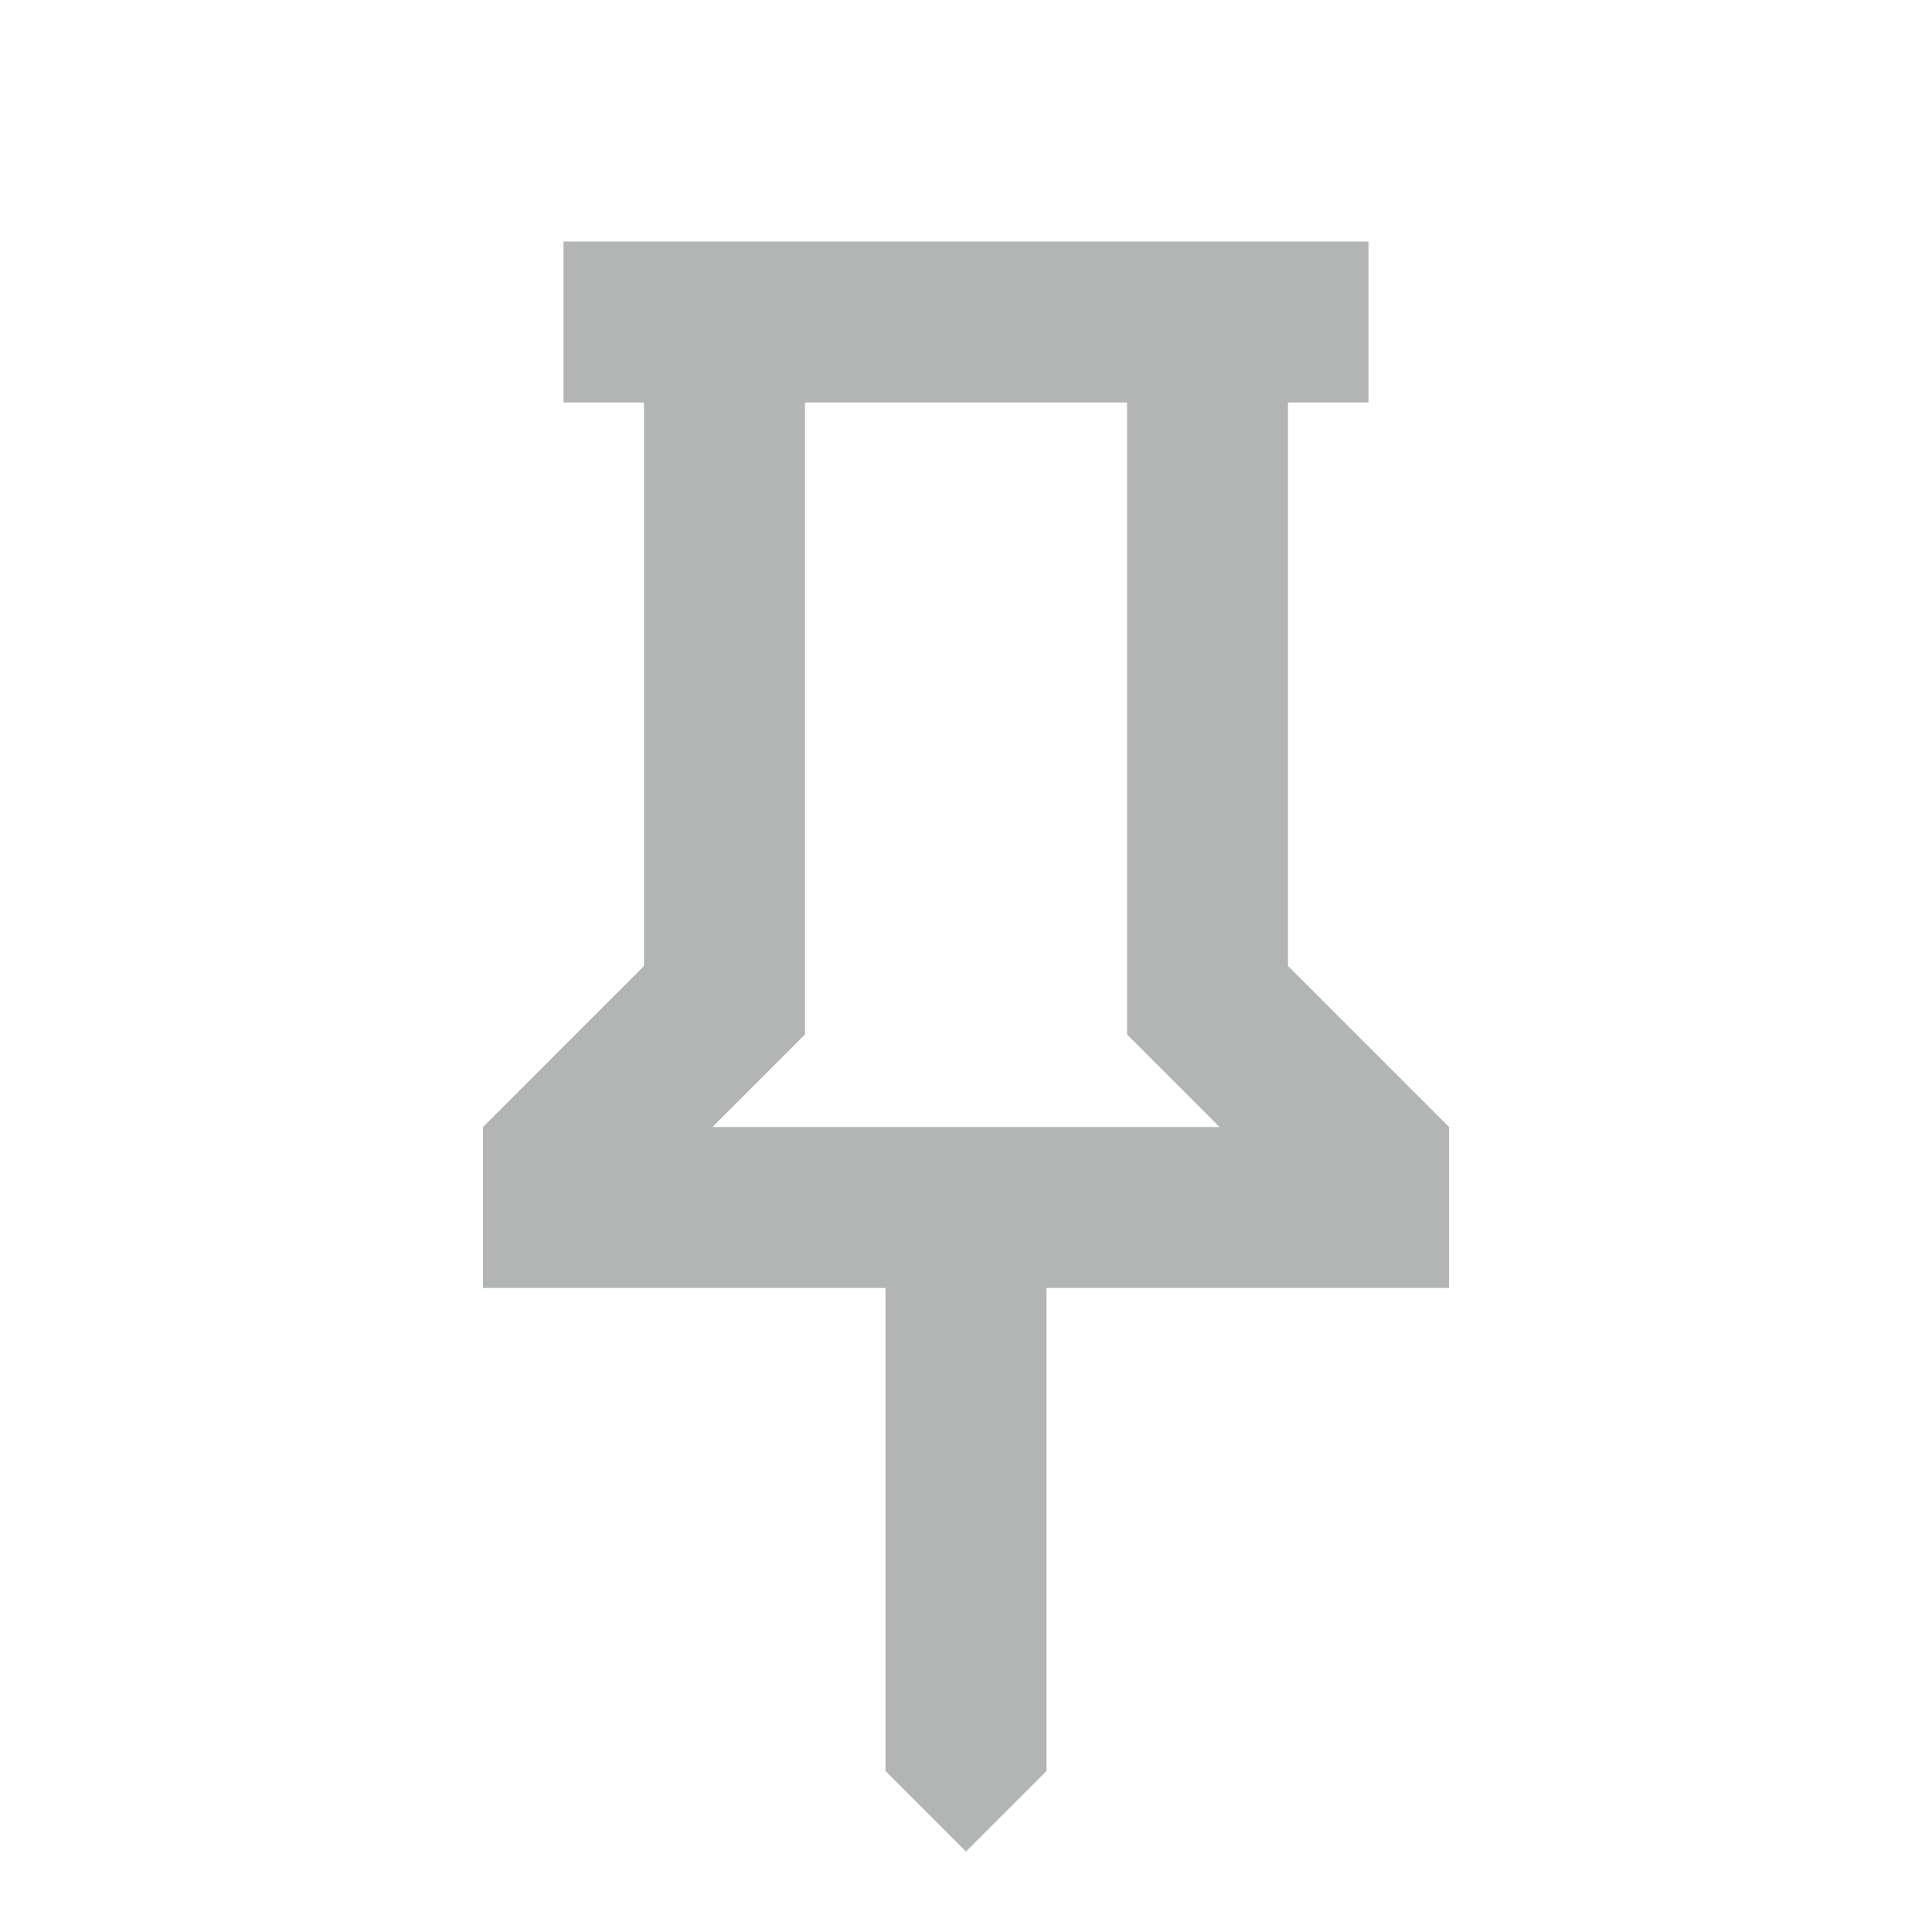
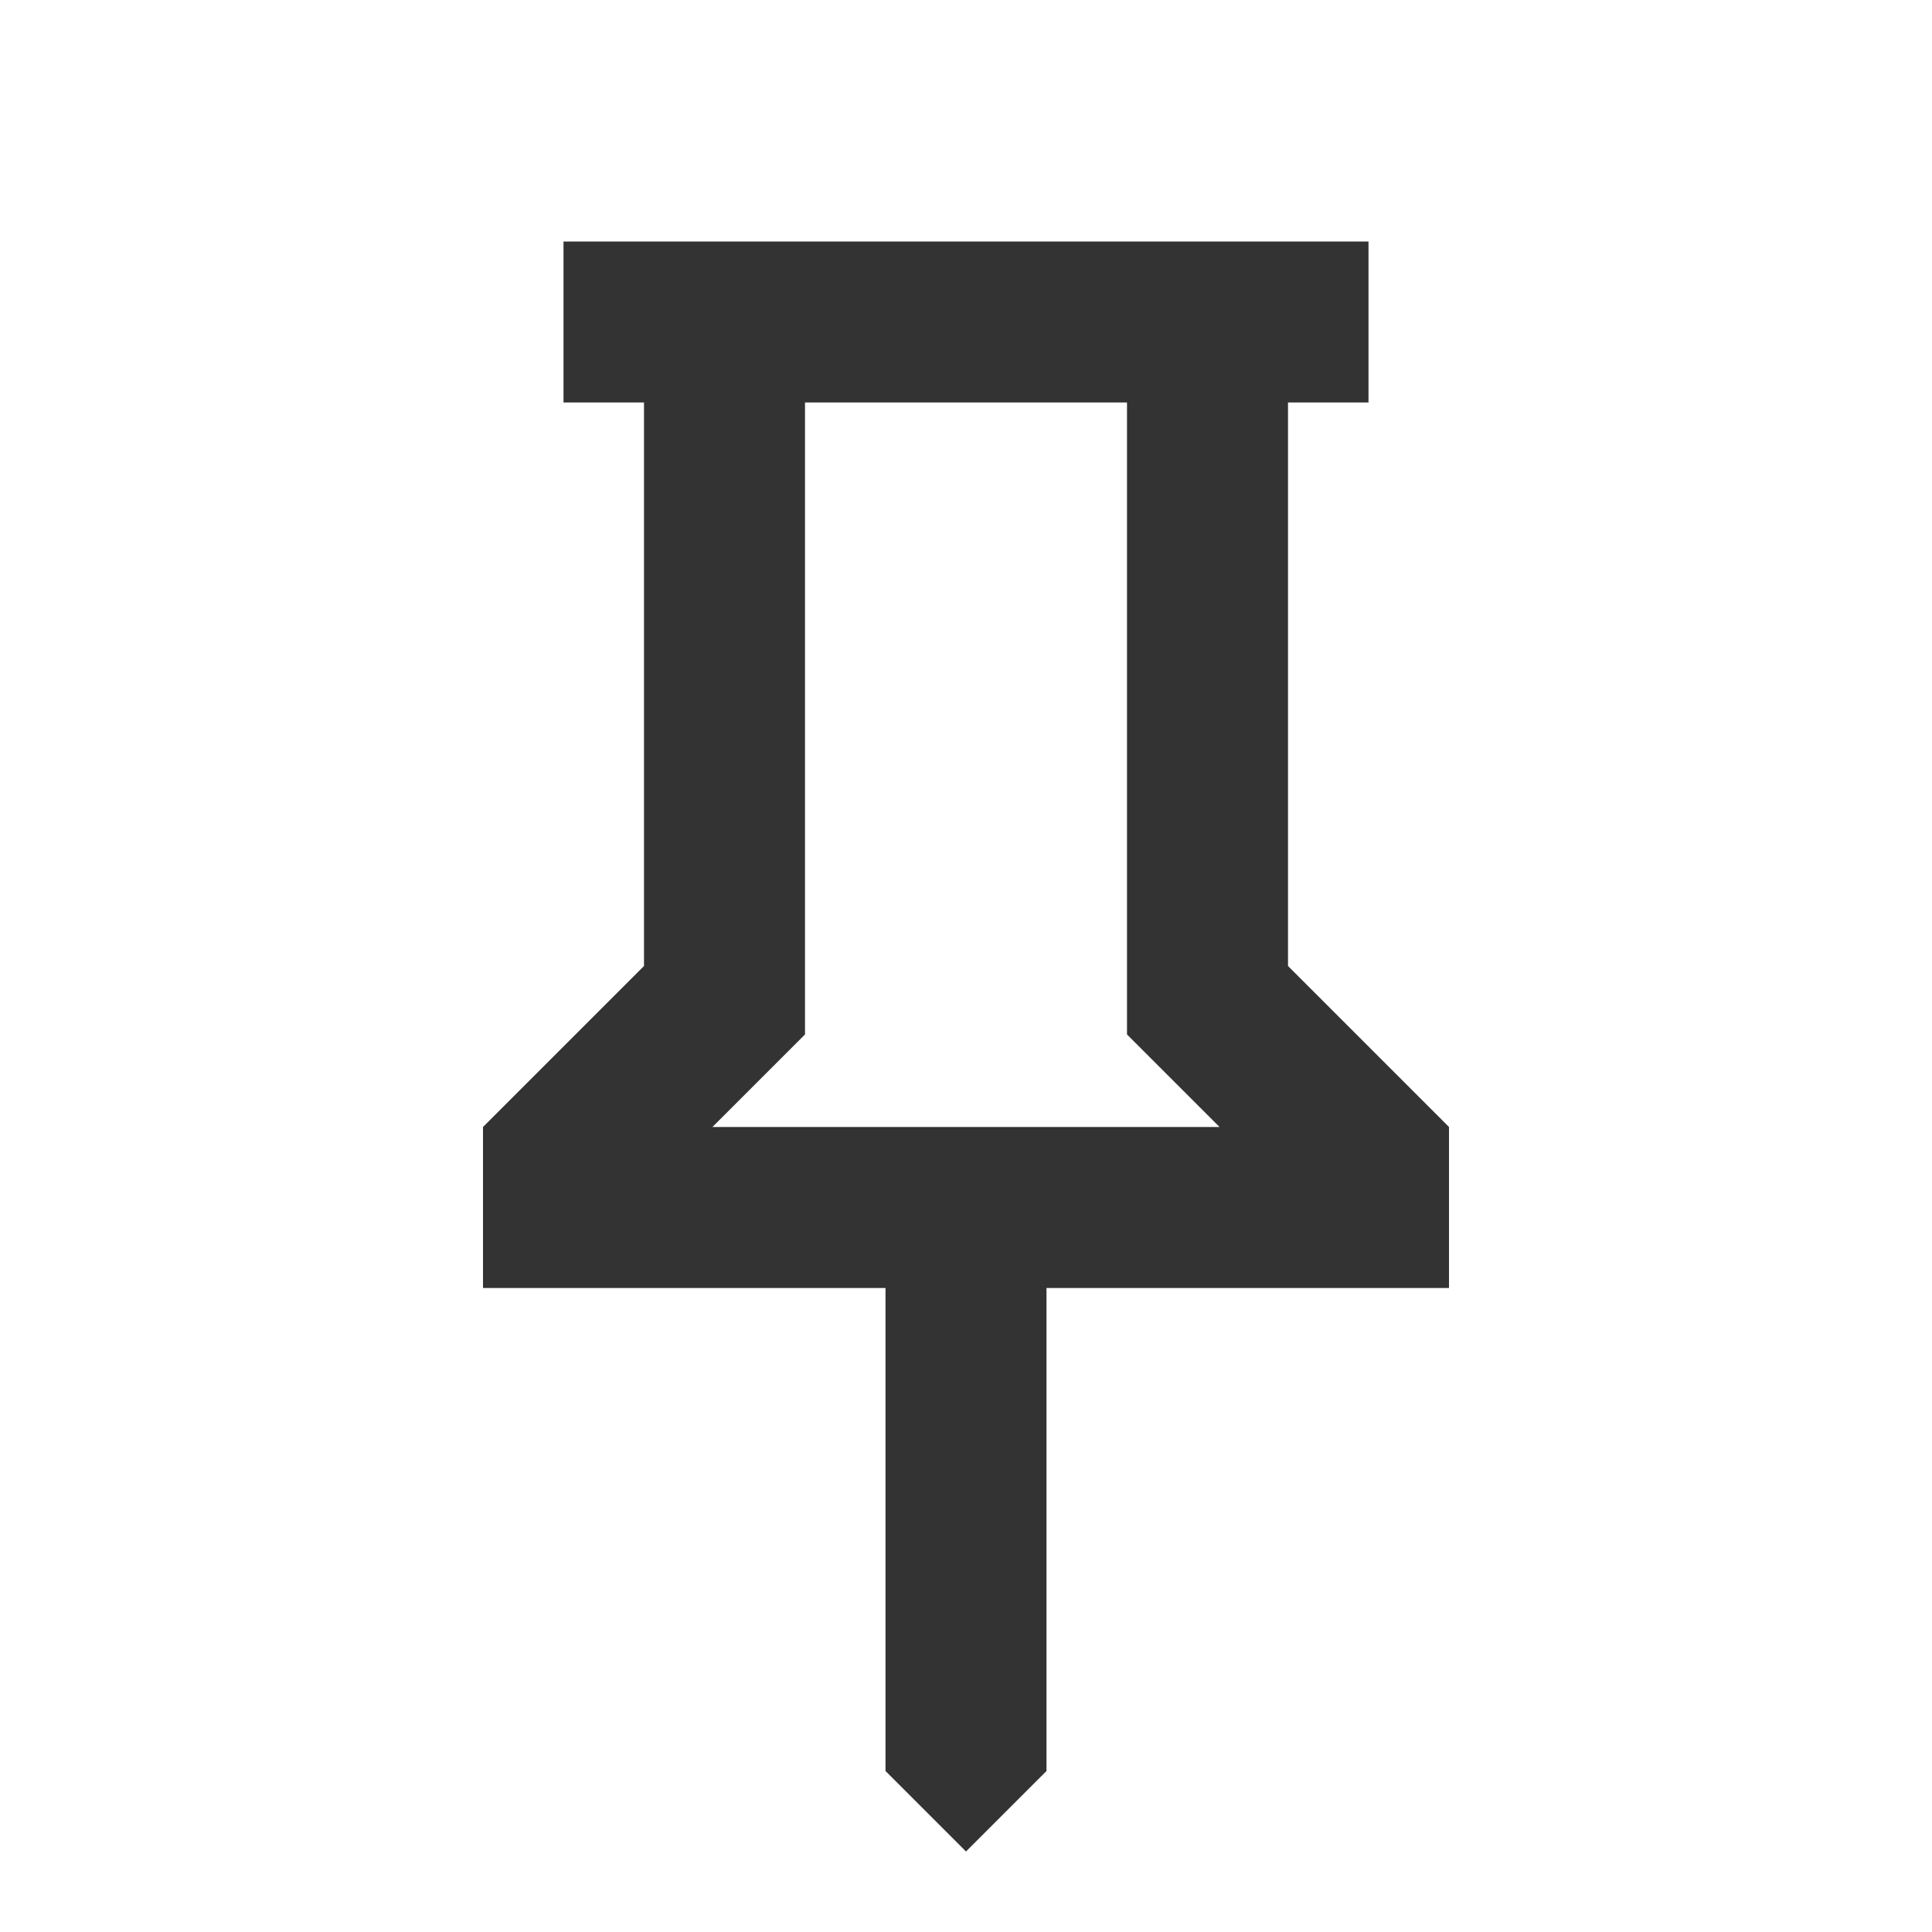
- <svg xmlns="http://www.w3.org/2000/svg" height="24px" viewBox="0 -960 960 960" width="24px" fill="#b2b5b3">
+ <svg xmlns="http://www.w3.org/2000/svg" height="16px" viewBox="0 -960 960 960" width="16px" fill="#333">
  <path d="m640-480 80 80v80H520v240l-40 40-40-40v-240H240v-80l80-80v-280h-40v-80h400v80h-40v280Zm-286 80h252l-46-46v-314H400v314l-46 46Zm126 0Z" />
</svg>
